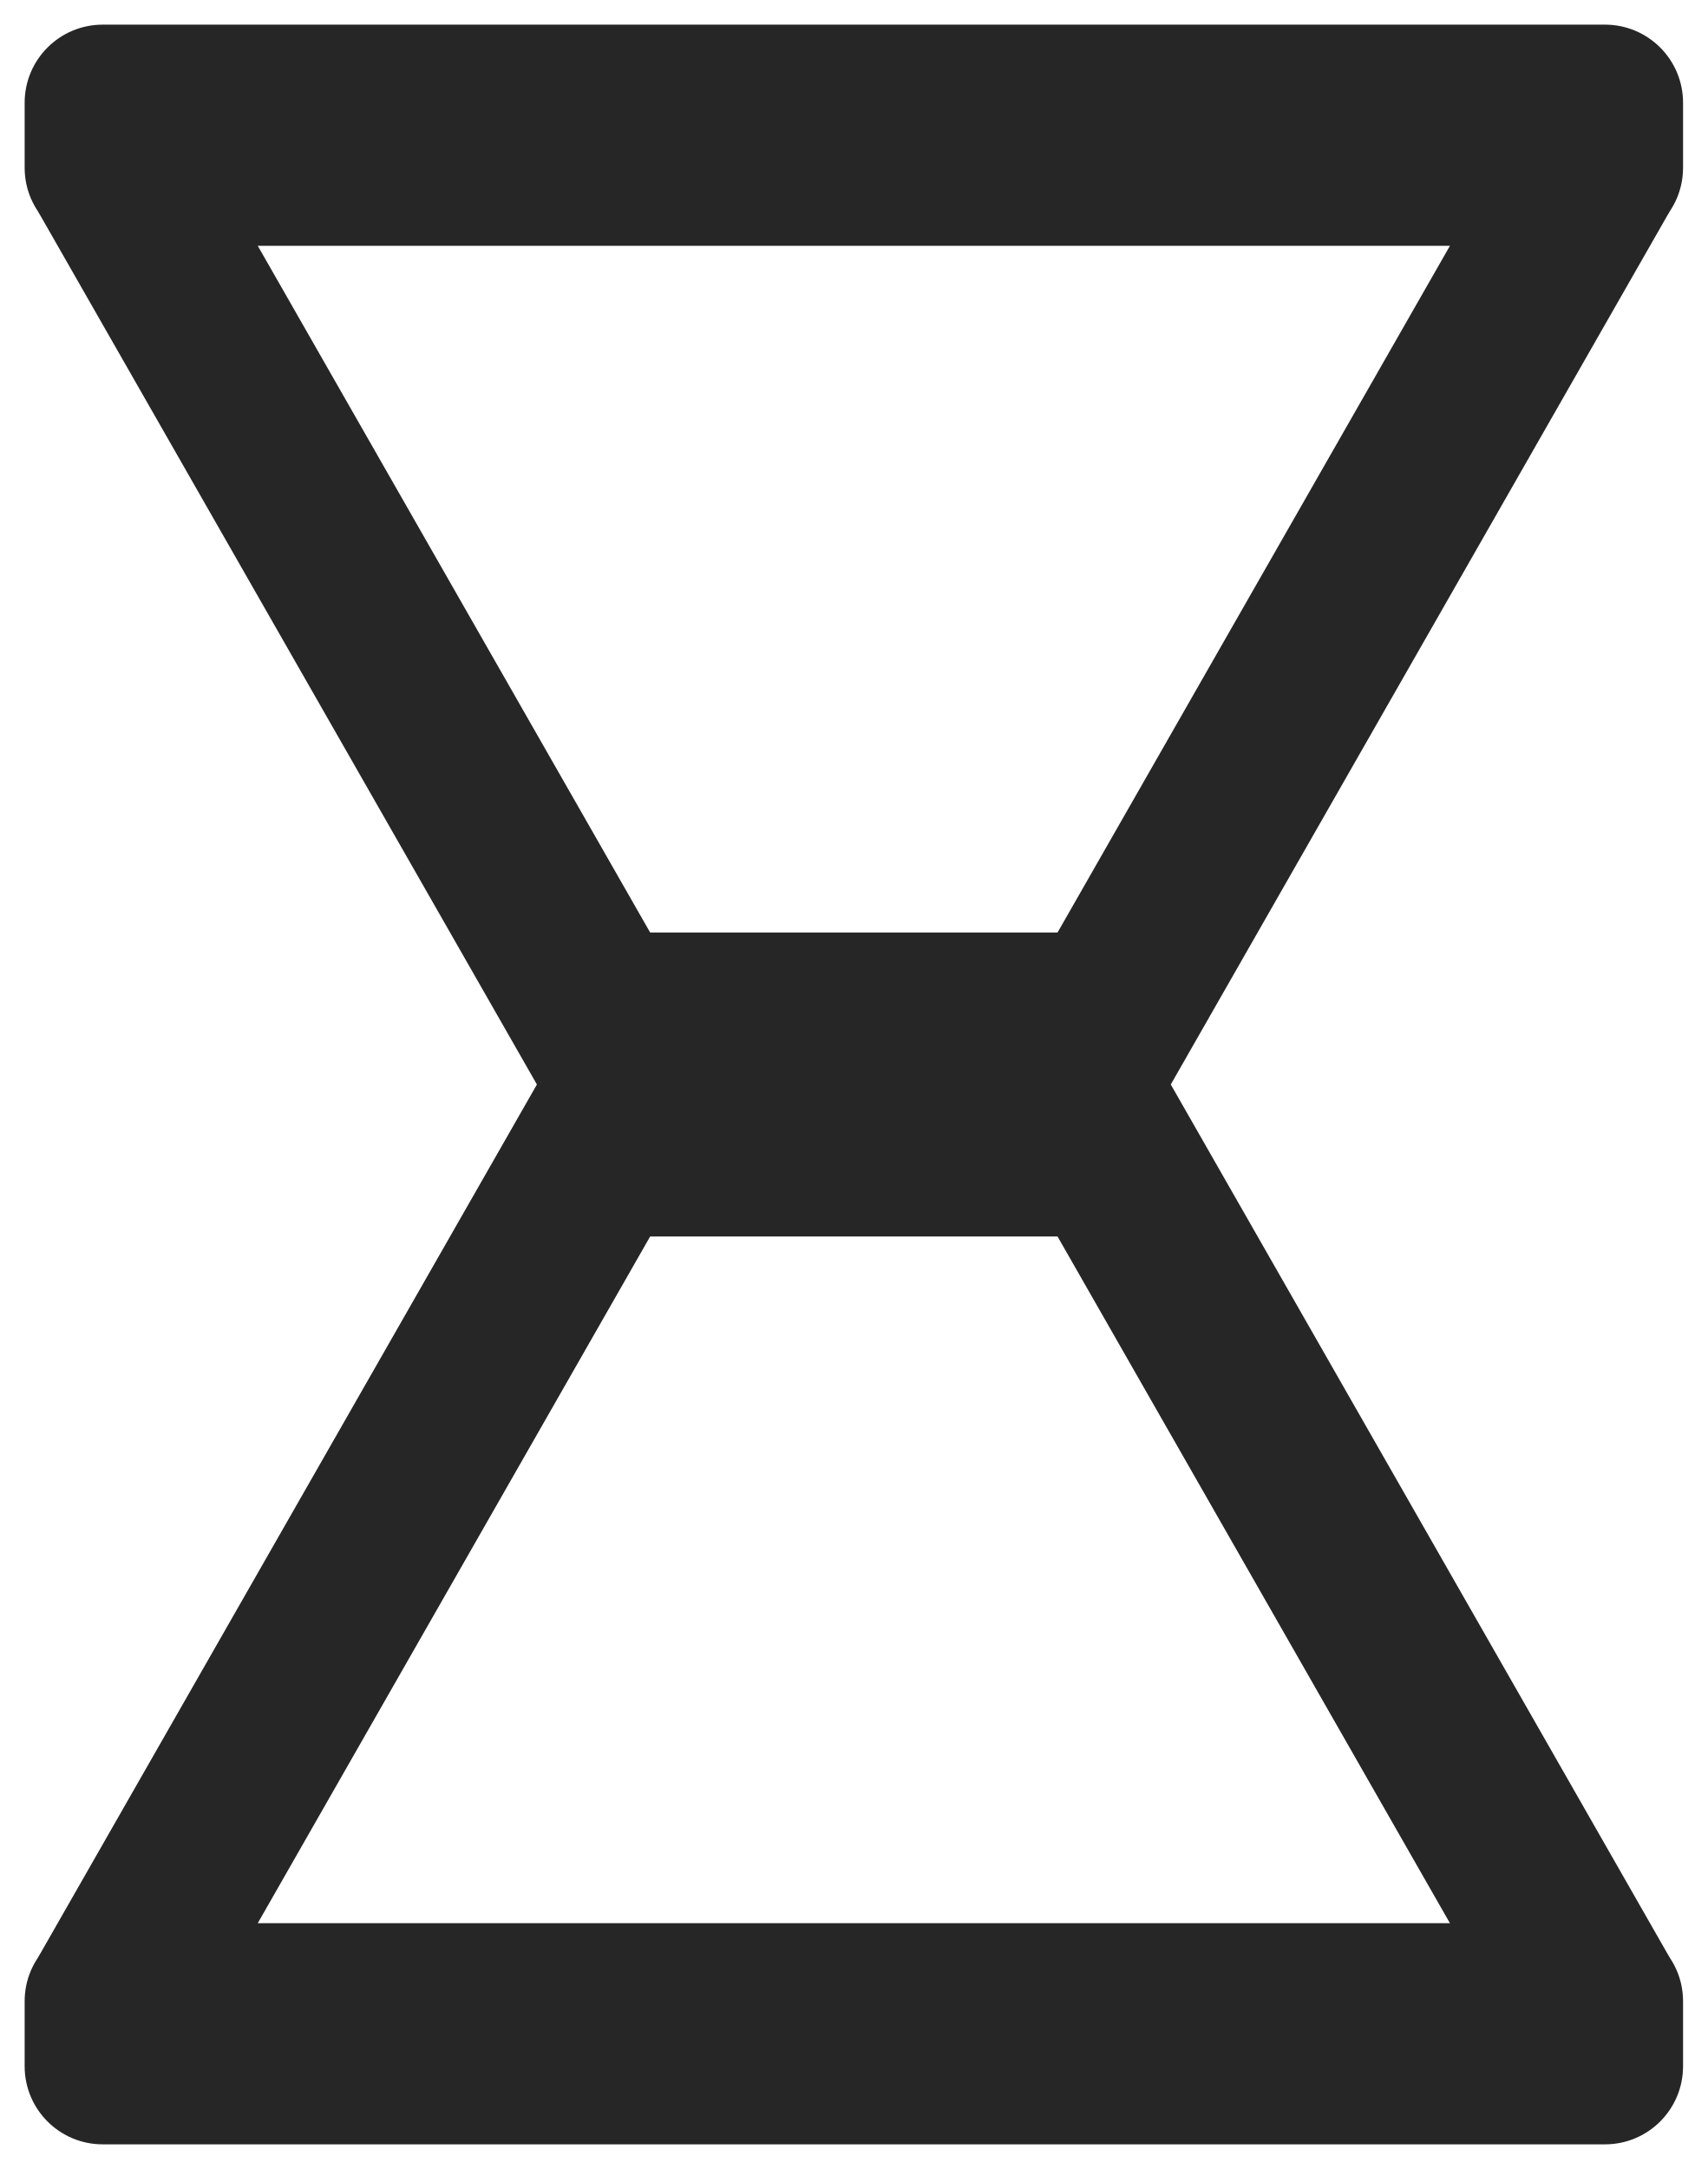
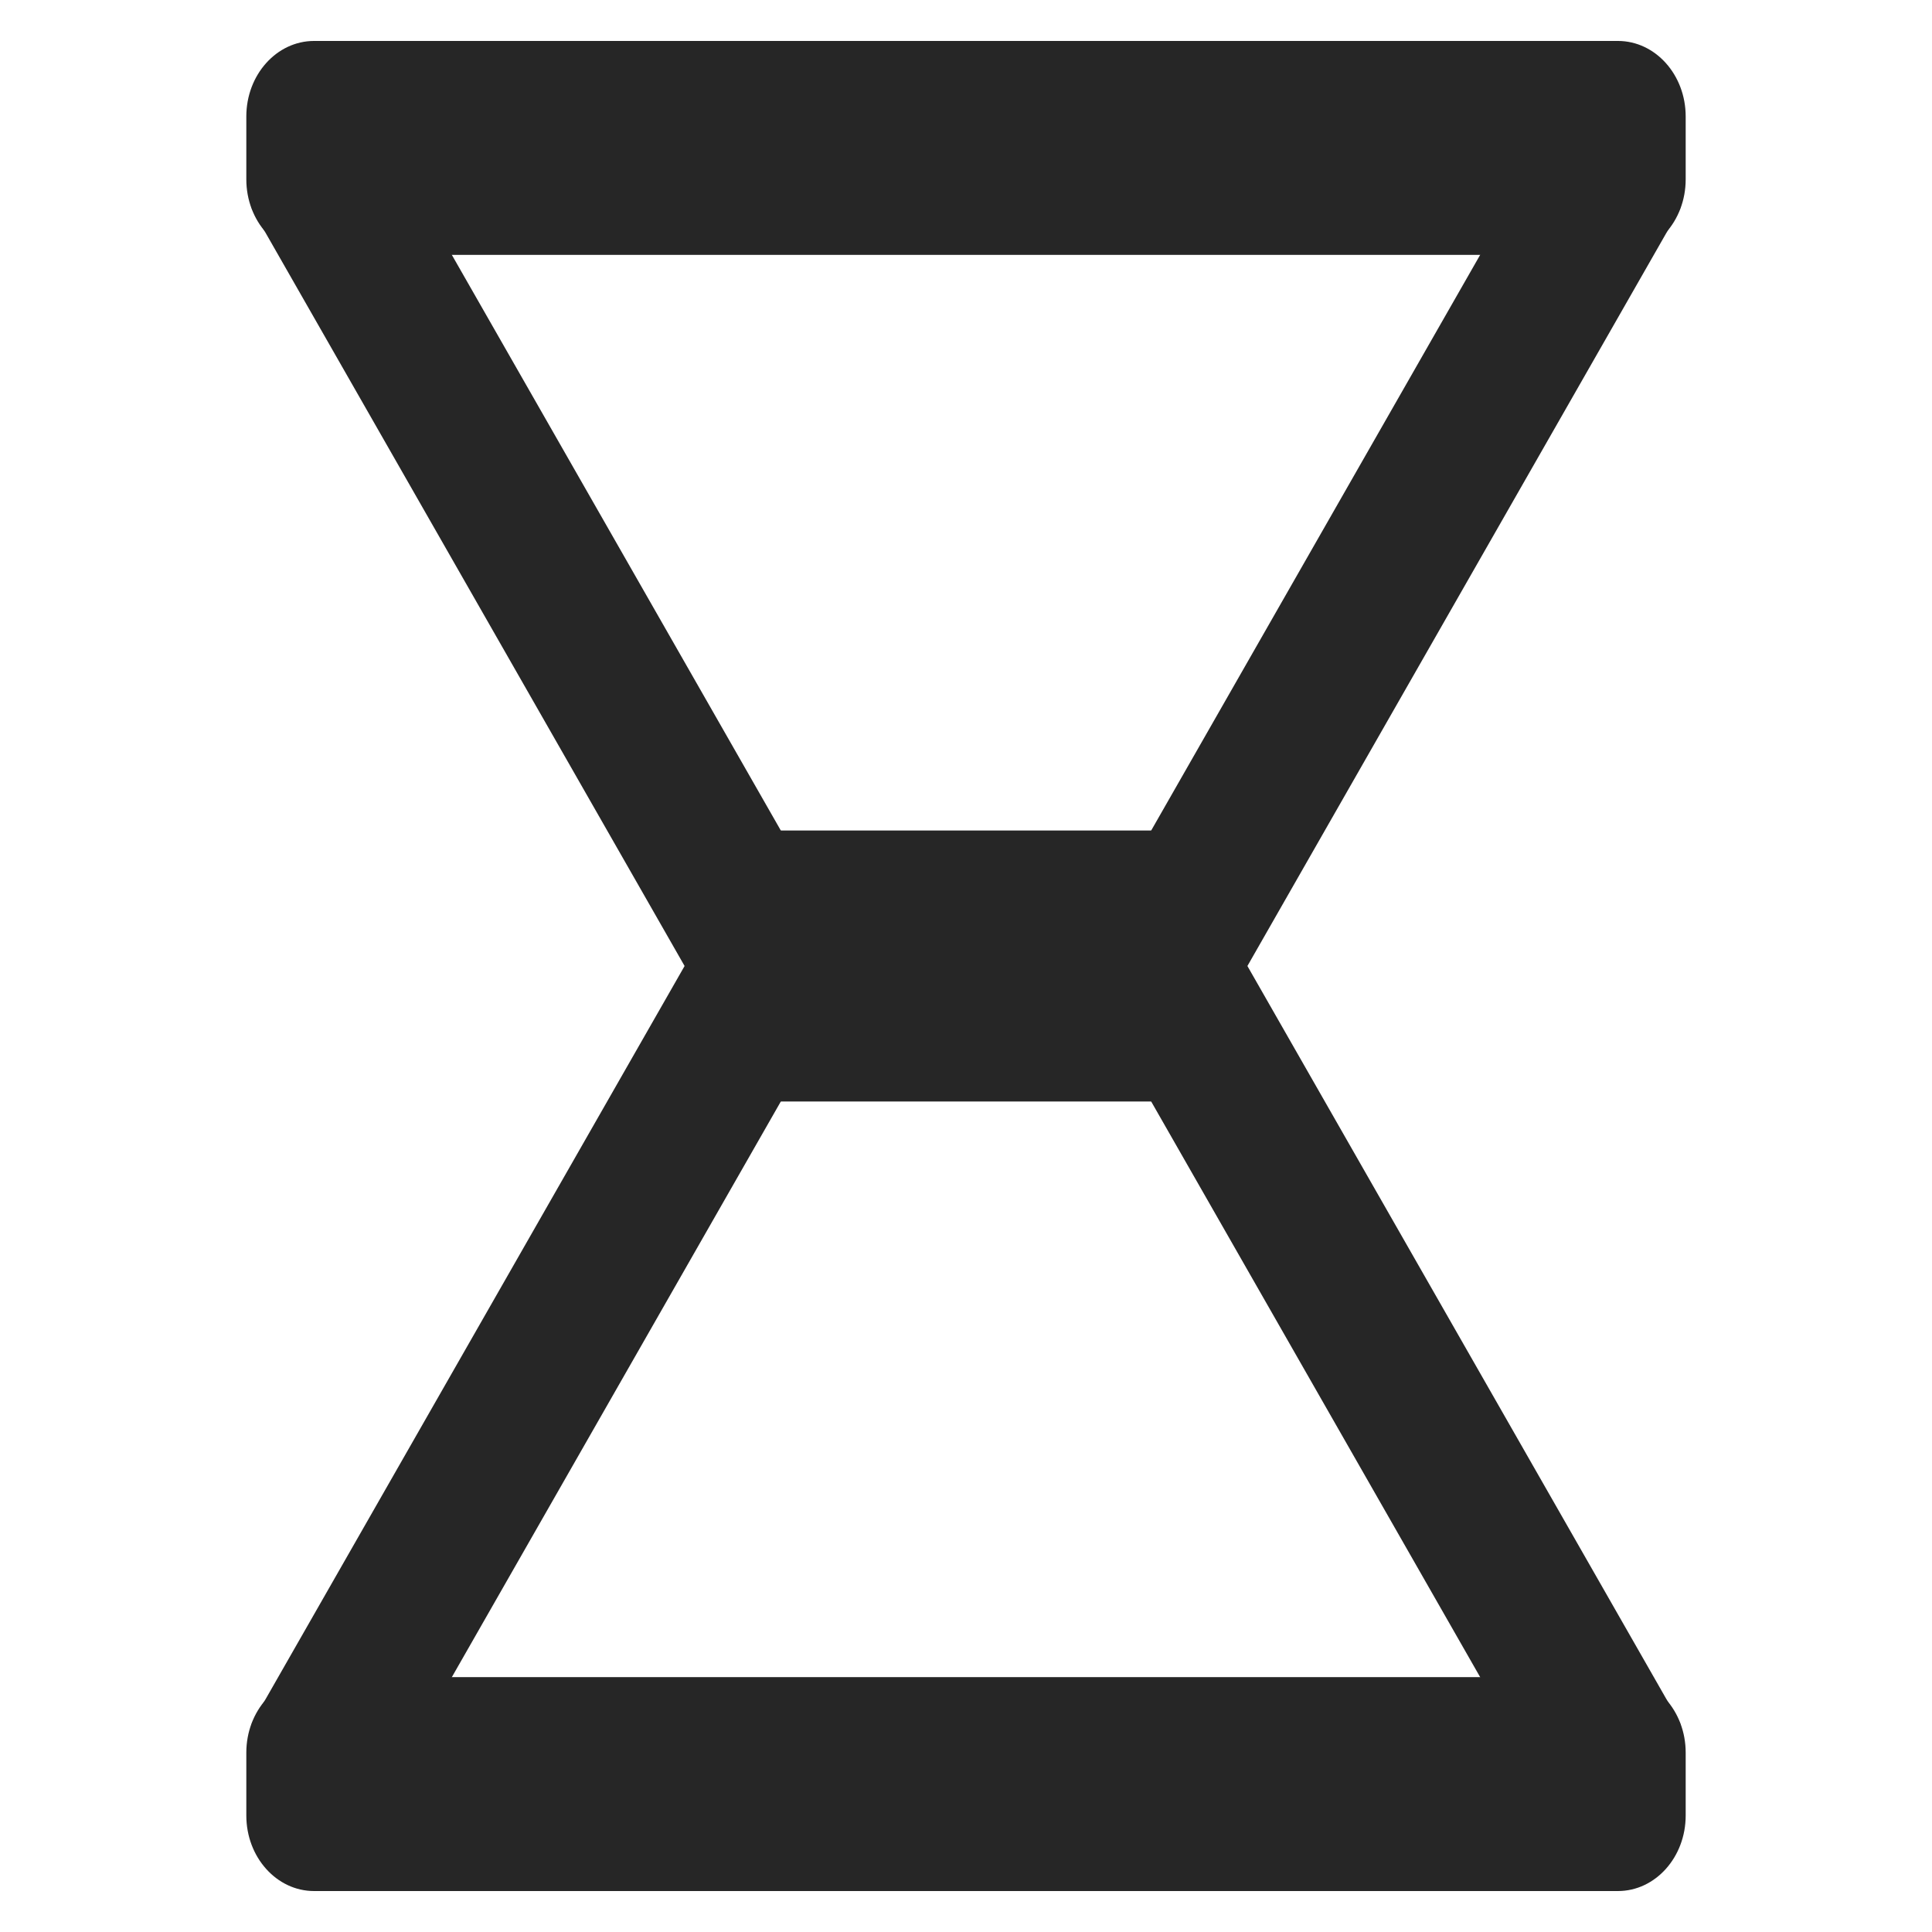
- <svg xmlns="http://www.w3.org/2000/svg" width="785.566" height="997.594" viewBox="0 0 207.848 263.947" version="1.1" id="svg8">
+ <svg xmlns="http://www.w3.org/2000/svg" width="1024" height="1024" viewBox="0 0 270.933 270.933" version="1.1" id="svg8">
  <defs id="defs2" />
  <g id="layer1" transform="translate(-125.823,109.0492)" />
-   <g id="g1" style="fill:#262626;fill-opacity:1;stroke:none" transform="translate(-31.32299,0.4437725)">
-     <rect y="113.03" x="98.941" height="37" width="72.612" id="rect815-7" style="fill:#262626;fill-opacity:1;stroke:none;stroke-width:6.771;stroke-miterlimit:4;stroke-dasharray:none;stroke-opacity:1" rx="3.417" ry="13.061" />
-     <rect y="2.556" x="34.323" height="26.913" width="201.848" id="rect815" style="fill:#262626;fill-opacity:1;stroke:none;stroke-width:9.628;stroke-miterlimit:4;stroke-dasharray:none;stroke-opacity:1" rx="9.5" ry="9.5" />
-     <rect y="233.59" x="34.323" height="26.913" width="201.848" id="rect815-3" style="fill:#262626;fill-opacity:1;stroke:none;stroke-width:9.628;stroke-miterlimit:4;stroke-dasharray:none;stroke-opacity:1" rx="9.5" ry="9.5" />
-     <path id="rect815-6" style="fill:#262626;fill-opacity:1;stroke:none;stroke-width:7.133;stroke-miterlimit:4;stroke-dasharray:none;stroke-opacity:1" d="m 48.768,14.274 c -1.012,0.031 -2.034,0.224 -3.012,0.596 l -5.881,2.238 c -1.956,0.744 -0.667,2.866 -1.348,4.393 -0.681,1.527 -3.332,2.459 -2.42,4.055 L 96.671,131.529 36.106,237.503 c -0.912,1.596 1.619,2.702 2.3,4.229 0.681,1.527 0.018,3.505 1.974,4.249 l 5.377,2.208 c 3.912,1.488 8.53,0.117 10.354,-3.075 l 63.375,-110.893 c 0.045,-0.079 0.063,-0.161 0.103,-0.241 0.113,-0.219 0.205,-0.441 0.287,-0.669 0.065,-0.18 0.127,-0.359 0.171,-0.54 0.052,-0.212 0.083,-0.425 0.108,-0.642 0.024,-0.201 0.044,-0.399 0.044,-0.599 2e-5,-0.2 -0.021,-0.399 -0.044,-0.6 -0.025,-0.216 -0.056,-0.429 -0.108,-0.641 -0.045,-0.182 -0.106,-0.361 -0.172,-0.542 -0.082,-0.227 -0.173,-0.448 -0.285,-0.665 -0.041,-0.08 -0.059,-0.164 -0.104,-0.244 L 56.111,17.945 C 54.743,15.551 51.803,14.182 48.768,14.274 Z" />
-     <path id="rect815-6-9" style="fill:#262626;fill-opacity:1;stroke:none;stroke-width:7.133;stroke-miterlimit:4;stroke-dasharray:none;stroke-opacity:1" d="m 221.725,14.274 c 1.012,0.031 2.034,0.224 3.012,0.596 l 5.881,2.238 c 1.956,0.744 0.667,2.866 1.348,4.393 0.681,1.527 3.332,2.459 2.42,4.055 l -60.564,105.973 60.565,105.974 c 0.912,1.596 -1.619,2.702 -2.3,4.229 -0.681,1.527 -0.018,3.505 -1.974,4.249 l -5.377,2.208 c -3.912,1.488 -8.53,0.117 -10.354,-3.075 L 151.007,134.221 c -0.045,-0.079 -0.063,-0.161 -0.103,-0.241 -0.113,-0.219 -0.205,-0.441 -0.287,-0.669 -0.065,-0.18 -0.127,-0.359 -0.171,-0.54 -0.052,-0.212 -0.083,-0.425 -0.108,-0.642 -0.024,-0.201 -0.044,-0.399 -0.044,-0.599 -2e-5,-0.2 0.021,-0.399 0.044,-0.6 0.025,-0.216 0.056,-0.429 0.108,-0.641 0.045,-0.182 0.106,-0.361 0.172,-0.542 0.082,-0.227 0.173,-0.448 0.285,-0.665 0.041,-0.08 0.059,-0.164 0.104,-0.244 L 214.383,17.945 c 1.368,-2.394 4.308,-3.764 7.343,-3.671 z" />
+   <g id="g1" style="fill:#262626;fill-opacity:1;stroke:none" transform="translate(0.2198846,3.187302)">
+     <rect y="113.279" x="98.941" height="38" width="72.612" id="rect815-7" style="fill:#262626;fill-opacity:1;stroke:none;stroke-width:6.862;stroke-miterlimit:4;stroke-dasharray:none;stroke-opacity:1" rx="3.417" ry="13.414" />
+     <rect y="2.556" x="34.323" height="30" width="201.848" id="rect815" style="fill:#262626;fill-opacity:1;stroke:none;stroke-width:10.166;stroke-miterlimit:4;stroke-dasharray:none;stroke-opacity:1" rx="9.5" ry="10.59" />
+     <rect y="232.002" x="34.323" height="30" width="201.848" id="rect815-3" style="fill:#262626;fill-opacity:1;stroke:none;stroke-width:10.166;stroke-miterlimit:4;stroke-dasharray:none;stroke-opacity:1" rx="9.5" ry="10.59" />
+     <path id="rect815-6" style="fill:#262626;fill-opacity:1;stroke:none;stroke-width:7.133;stroke-miterlimit:4;stroke-dasharray:none;stroke-opacity:1" d="m 47.881,15.024 c -1.012,0.031 -2.034,0.224 -3.012,0.596 l -5.881,2.238 c -1.956,0.744 -0.667,2.866 -1.348,4.393 -0.681,1.527 -3.332,2.459 -2.42,4.055 L 95.783,132.279 35.219,238.253 c -0.912,1.596 1.619,2.702 2.3,4.229 0.681,1.527 0.018,3.505 1.974,4.249 l 5.377,2.208 c 3.912,1.488 8.53,0.117 10.354,-3.075 L 118.599,134.971 c 0.045,-0.079 0.063,-0.161 0.103,-0.241 0.113,-0.219 0.205,-0.441 0.287,-0.669 0.065,-0.18 0.127,-0.359 0.171,-0.54 0.052,-0.212 0.083,-0.425 0.108,-0.642 0.024,-0.201 0.044,-0.399 0.044,-0.599 2e-5,-0.2 -0.021,-0.399 -0.044,-0.6 -0.025,-0.216 -0.056,-0.429 -0.108,-0.641 -0.045,-0.182 -0.106,-0.361 -0.172,-0.542 -0.082,-0.227 -0.173,-0.448 -0.285,-0.665 -0.041,-0.08 -0.059,-0.164 -0.104,-0.244 L 55.223,18.695 c -1.368,-2.394 -4.308,-3.764 -7.343,-3.671 z" />
+     <path id="rect815-6-9" style="fill:#262626;fill-opacity:1;stroke:none;stroke-width:7.133;stroke-miterlimit:4;stroke-dasharray:none;stroke-opacity:1" d="m 222.613,15.024 c 1.012,0.031 2.034,0.224 3.012,0.596 l 5.881,2.238 c 1.956,0.744 0.667,2.866 1.348,4.393 0.681,1.527 3.332,2.459 2.42,4.055 l -60.564,105.973 60.565,105.974 c 0.912,1.596 -1.619,2.702 -2.3,4.229 -0.681,1.527 -0.018,3.505 -1.974,4.249 l -5.377,2.208 c -3.912,1.488 -8.53,0.117 -10.354,-3.075 L 151.895,134.971 c -0.045,-0.079 -0.063,-0.161 -0.103,-0.241 -0.113,-0.219 -0.205,-0.441 -0.287,-0.669 -0.065,-0.18 -0.127,-0.359 -0.171,-0.54 -0.052,-0.212 -0.083,-0.425 -0.108,-0.642 -0.024,-0.201 -0.044,-0.399 -0.044,-0.599 -2e-5,-0.2 0.021,-0.399 0.044,-0.6 0.025,-0.216 0.056,-0.429 0.108,-0.641 0.045,-0.182 0.106,-0.361 0.172,-0.542 0.082,-0.227 0.173,-0.448 0.285,-0.665 0.041,-0.08 0.059,-0.164 0.104,-0.244 L 215.27,18.695 c 1.368,-2.394 4.308,-3.764 7.343,-3.671 z" />
  </g>
</svg>
